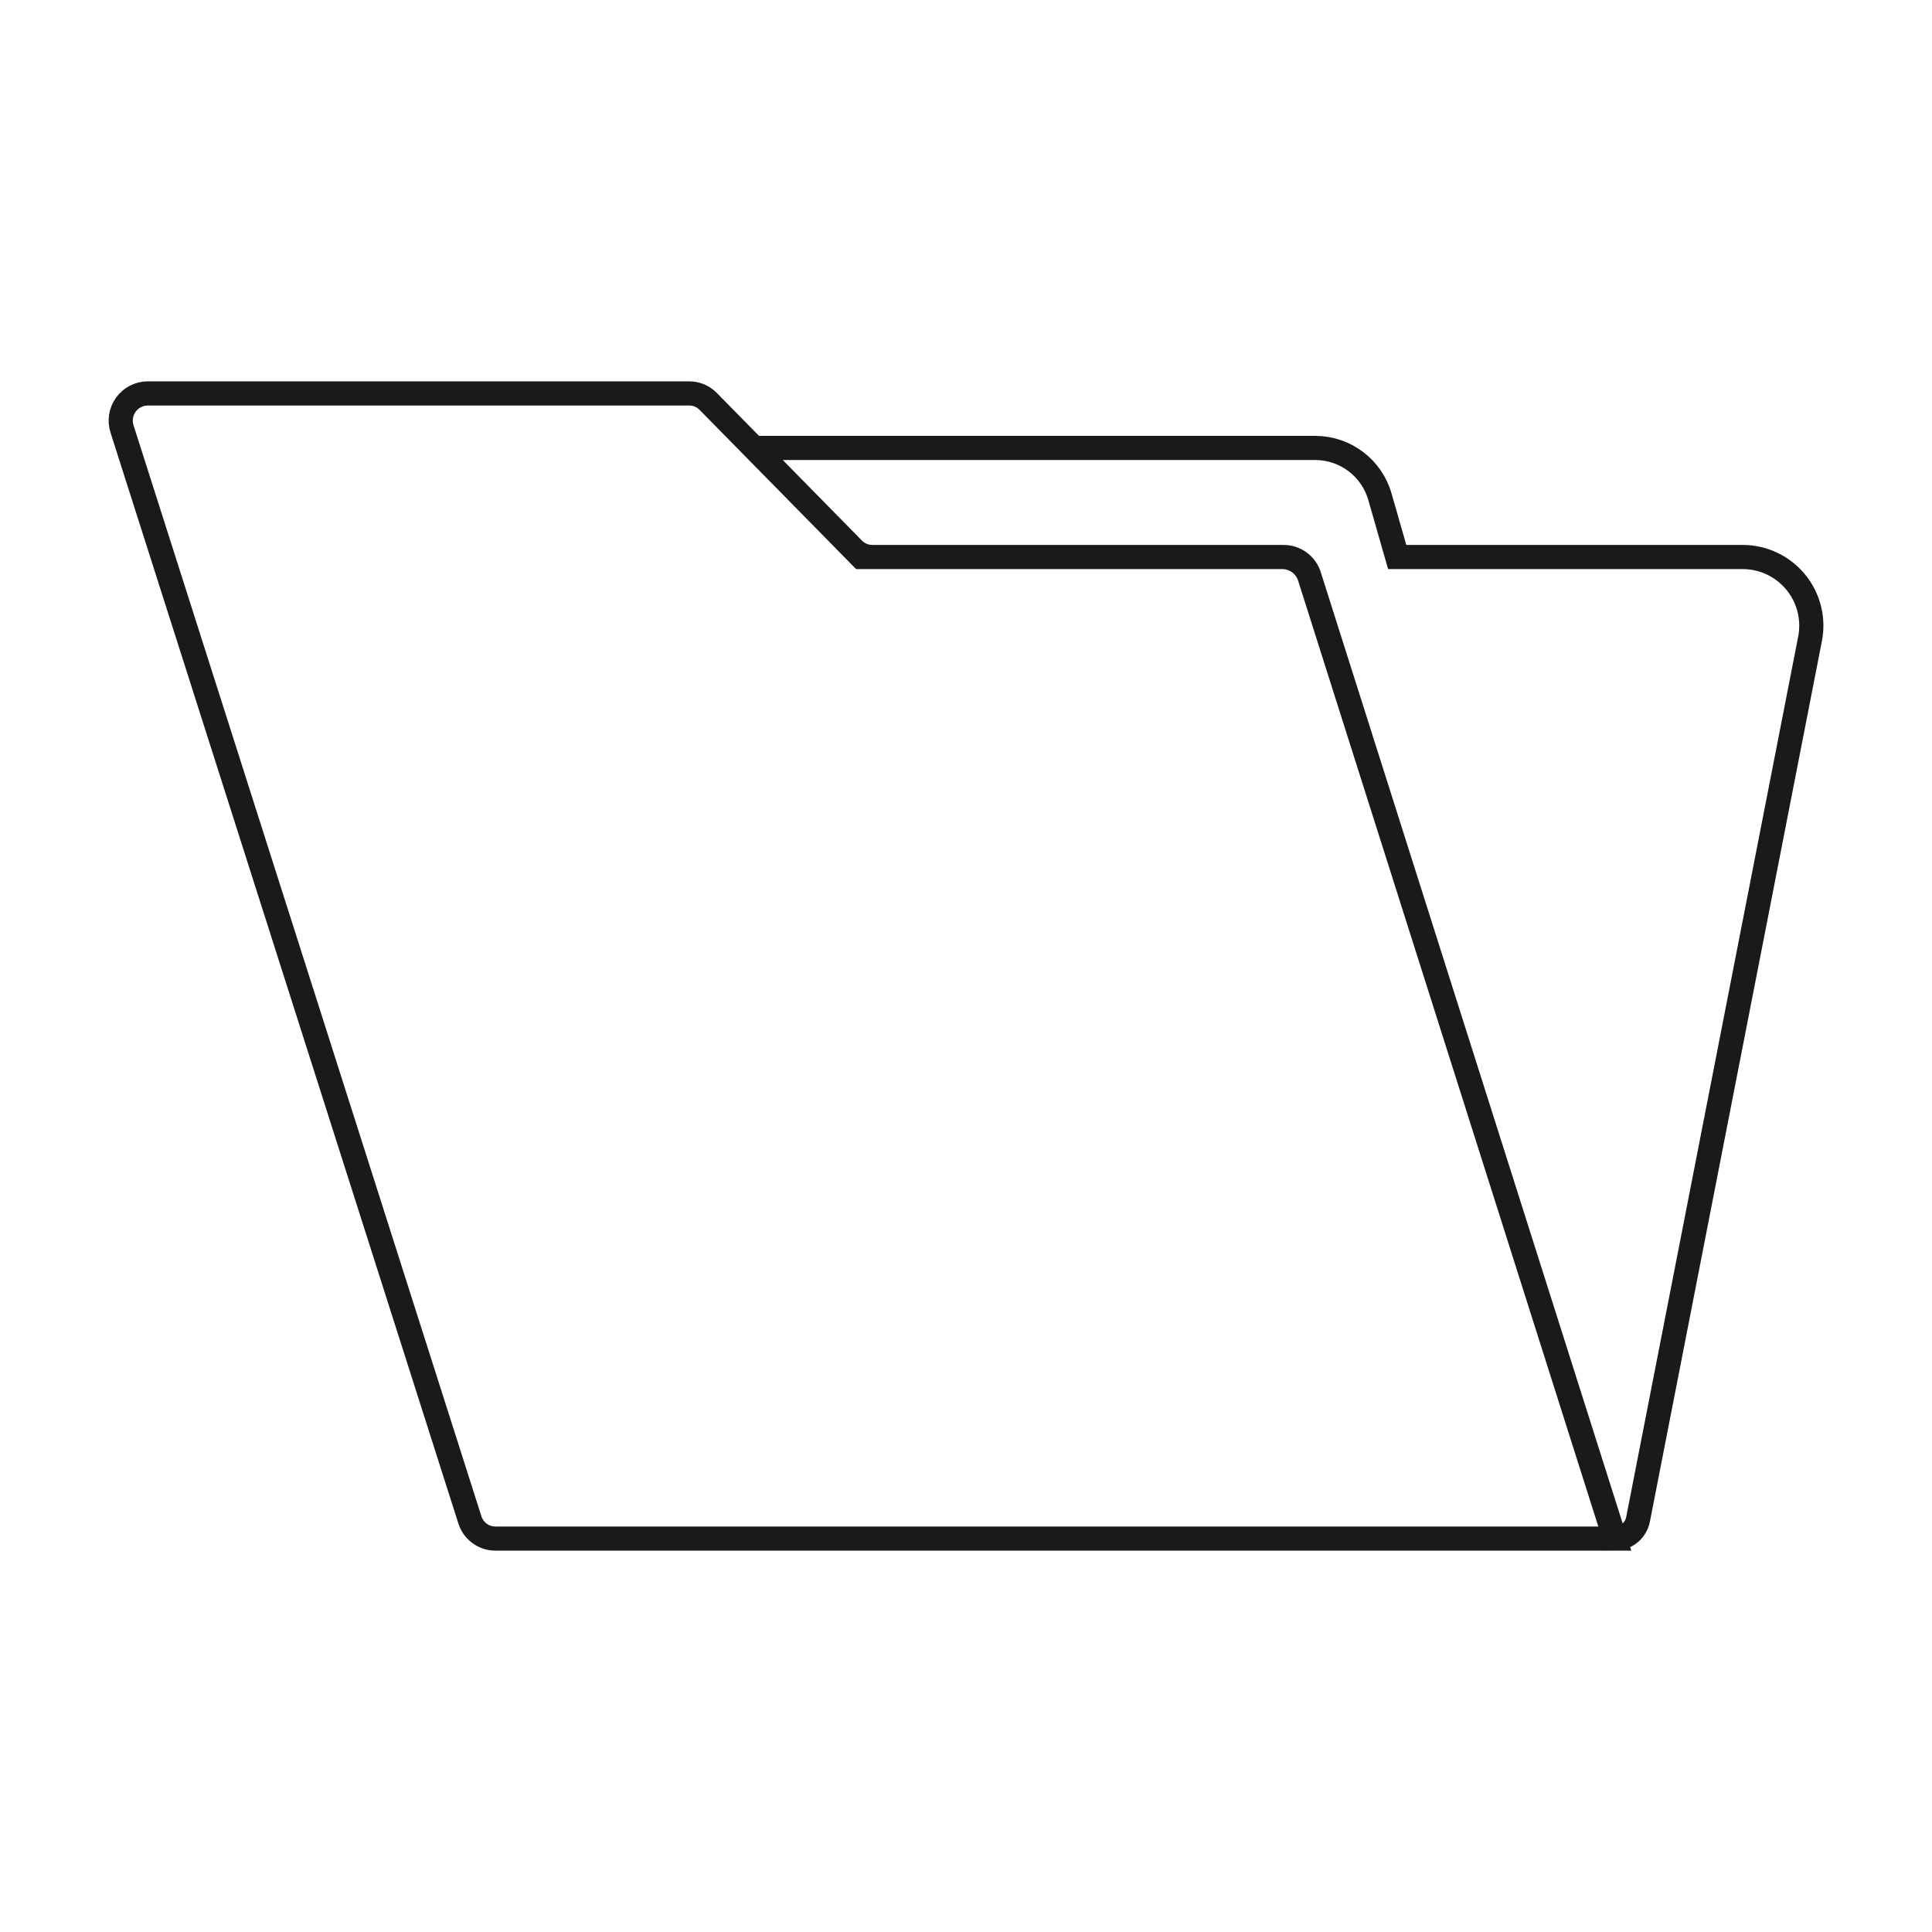
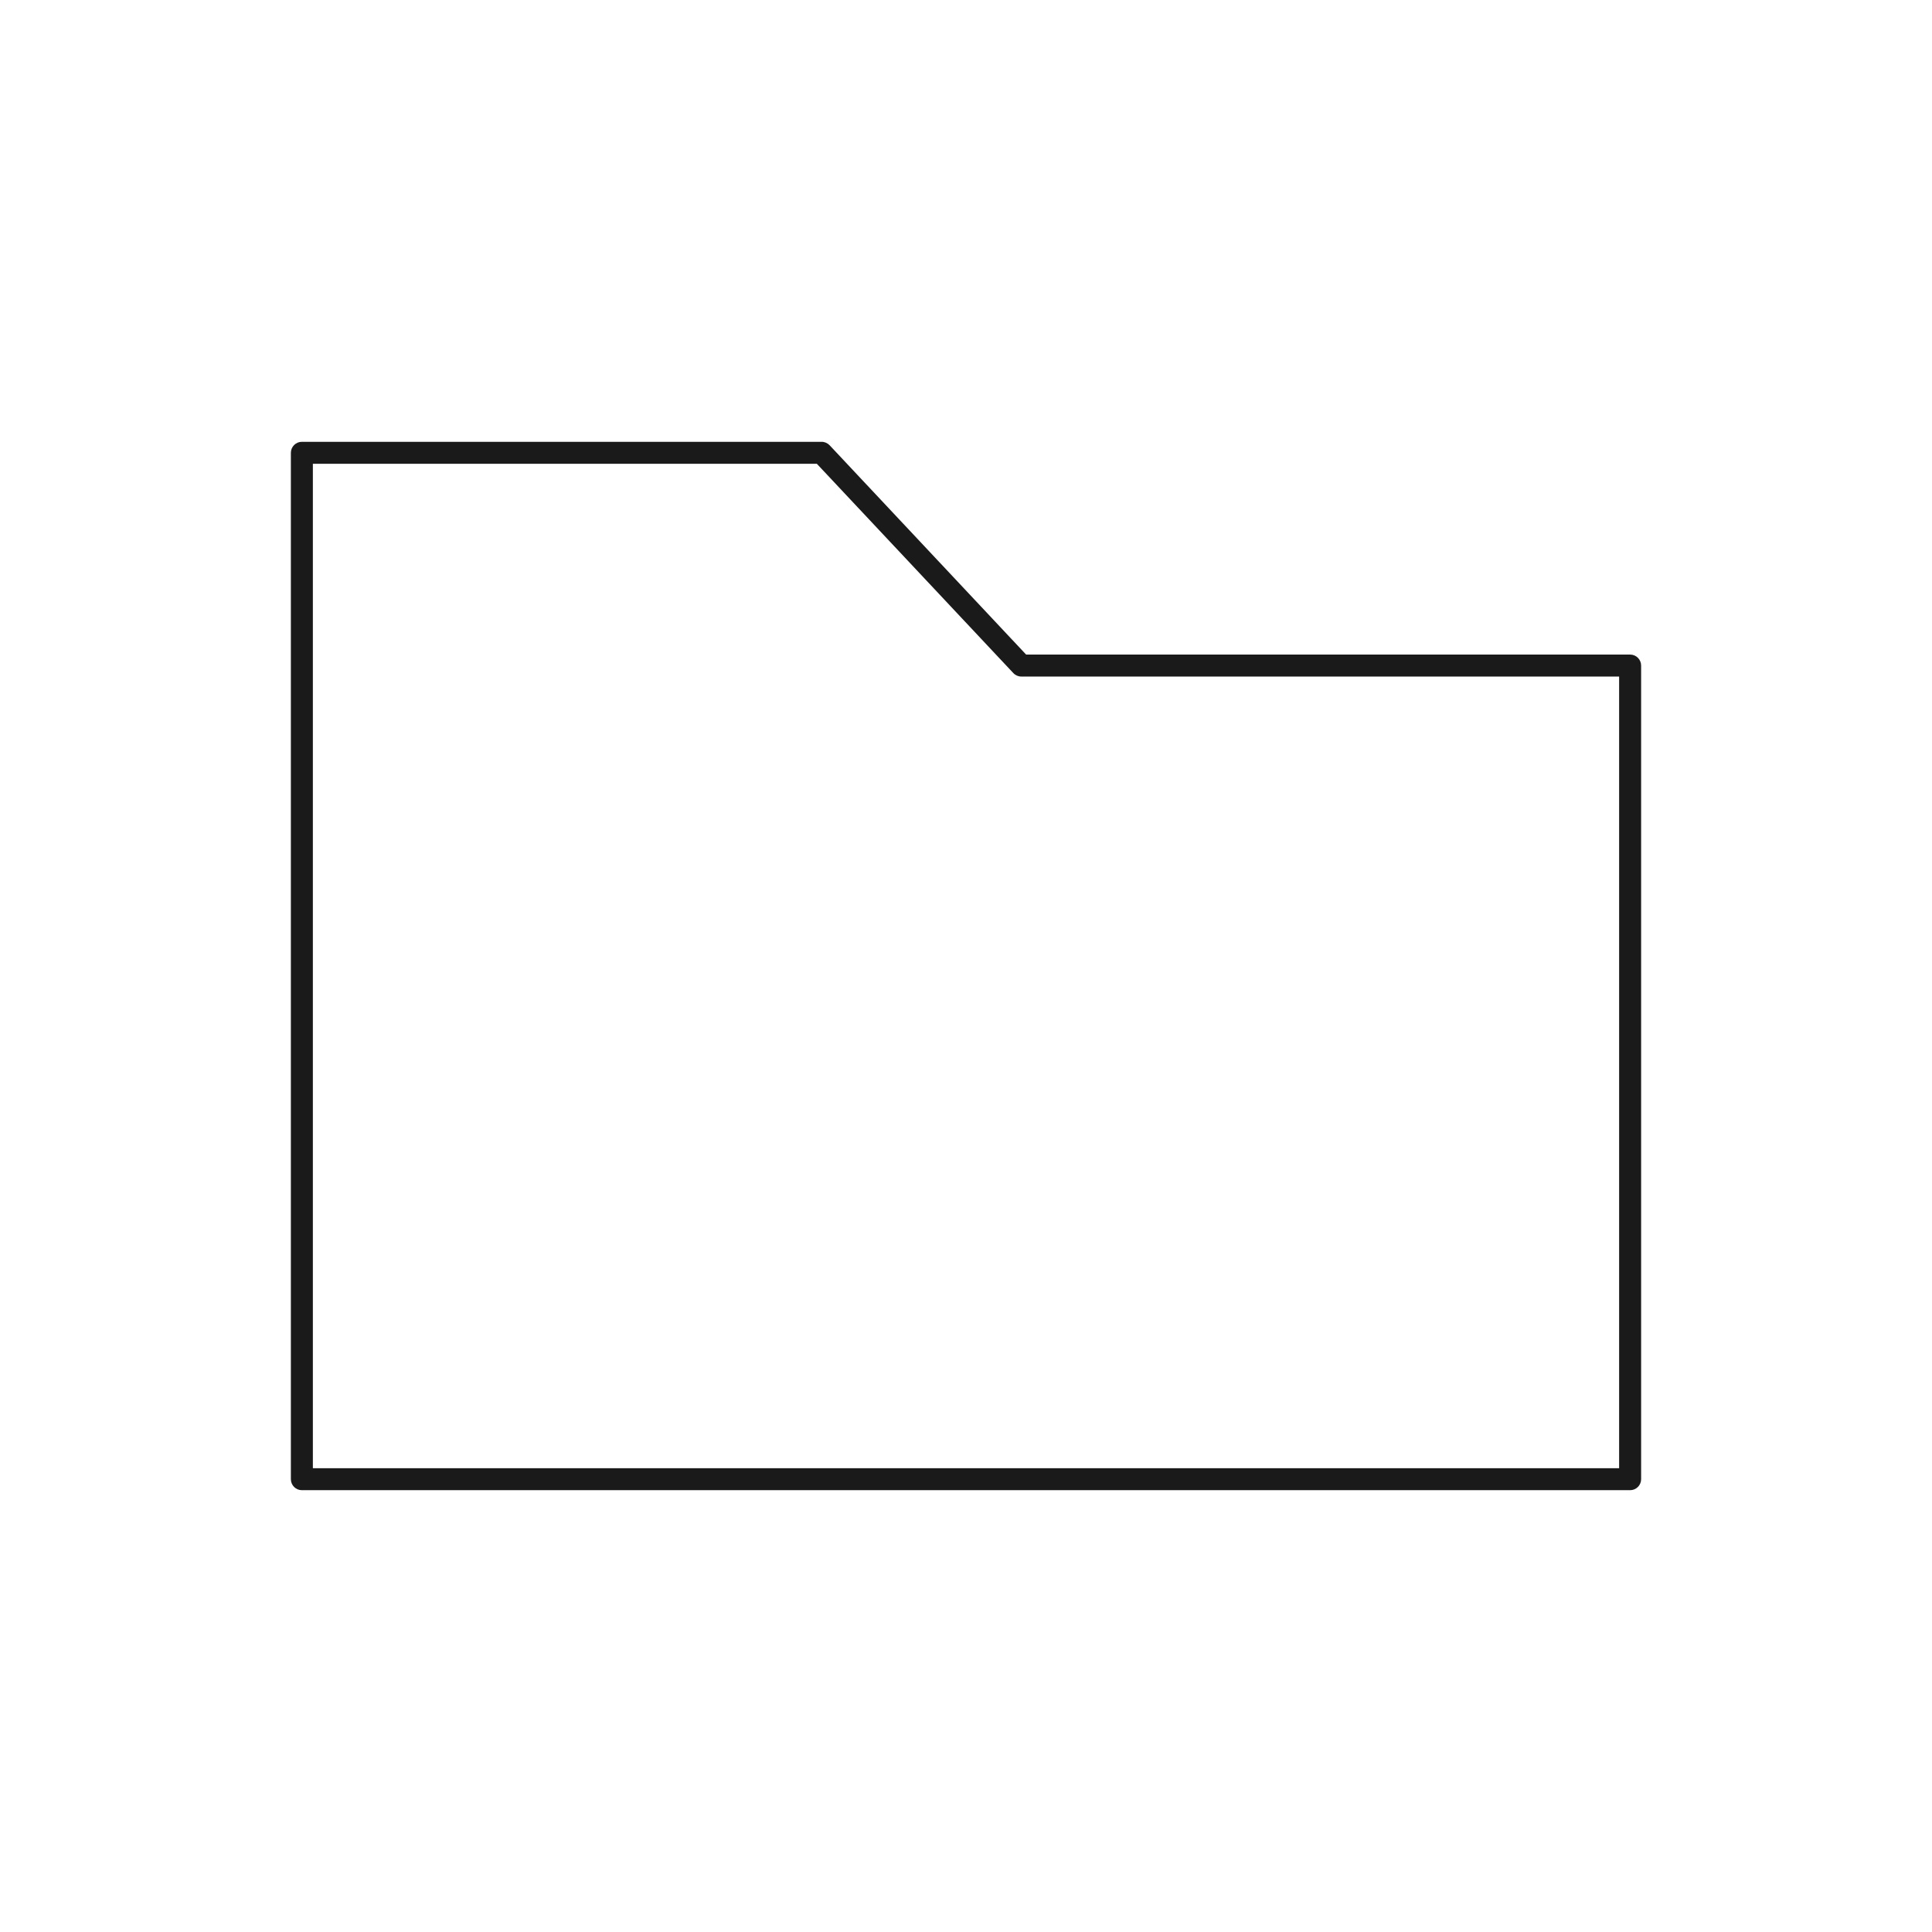
<svg xmlns="http://www.w3.org/2000/svg" viewBox="0 0 320 320">
  <defs>
-     <style>
-       .cls-1 {
-         fill: none;
-         stroke: #1a1a1a;
-         stroke-miterlimit: 2;
-         stroke-width: 4px;
-       }
-     </style>
+     <style>.a{fill:#1a1a1a;}</style>
  </defs>
-   <g id="Layer_4" data-name="Layer 4">
-     <path class="cls-1" d="M288.765,92.258a11.373,11.373,0,0,1,11.016,13.653l-28.462,145.71a3.947,3.947,0,0,1-3.854,3.218h0L216.917,95.575a4.756,4.756,0,0,0-4.533-3.317H142.635L124.878,74.194h93.018a11.156,11.156,0,0,1,10.684,8.153l2.84,9.911Zm-76.13,0H144.473a4.399,4.399,0,0,1-3.137-1.322L124.878,74.194l-7.579-7.71a4.399,4.399,0,0,0-3.137-1.322H24.44a4.501,4.501,0,0,0-4.22,5.906l57.602,180.65a4.445,4.445,0,0,0,4.22,3.121H267.465l-50.609-159.454A4.445,4.445,0,0,0,212.634,92.258Z" />
-   </g>
+   <path class="a" d="M50,75H48.178V245A1.821,1.821,0,0,0,50,246.821H270A1.821,1.821,0,0,0,271.821,245V110.238A1.821,1.821,0,0,0,270,108.417H169.956L137.415,73.753a1.831,1.831,0,0,0-1.328-.575H50A1.821,1.821,0,0,0,48.178,75H50v1.821h85.298l32.541,34.663a1.83,1.83,0,0,0,1.328.575h99.011V243.179H51.821L51.821,75H50v0Z" />
</svg>
